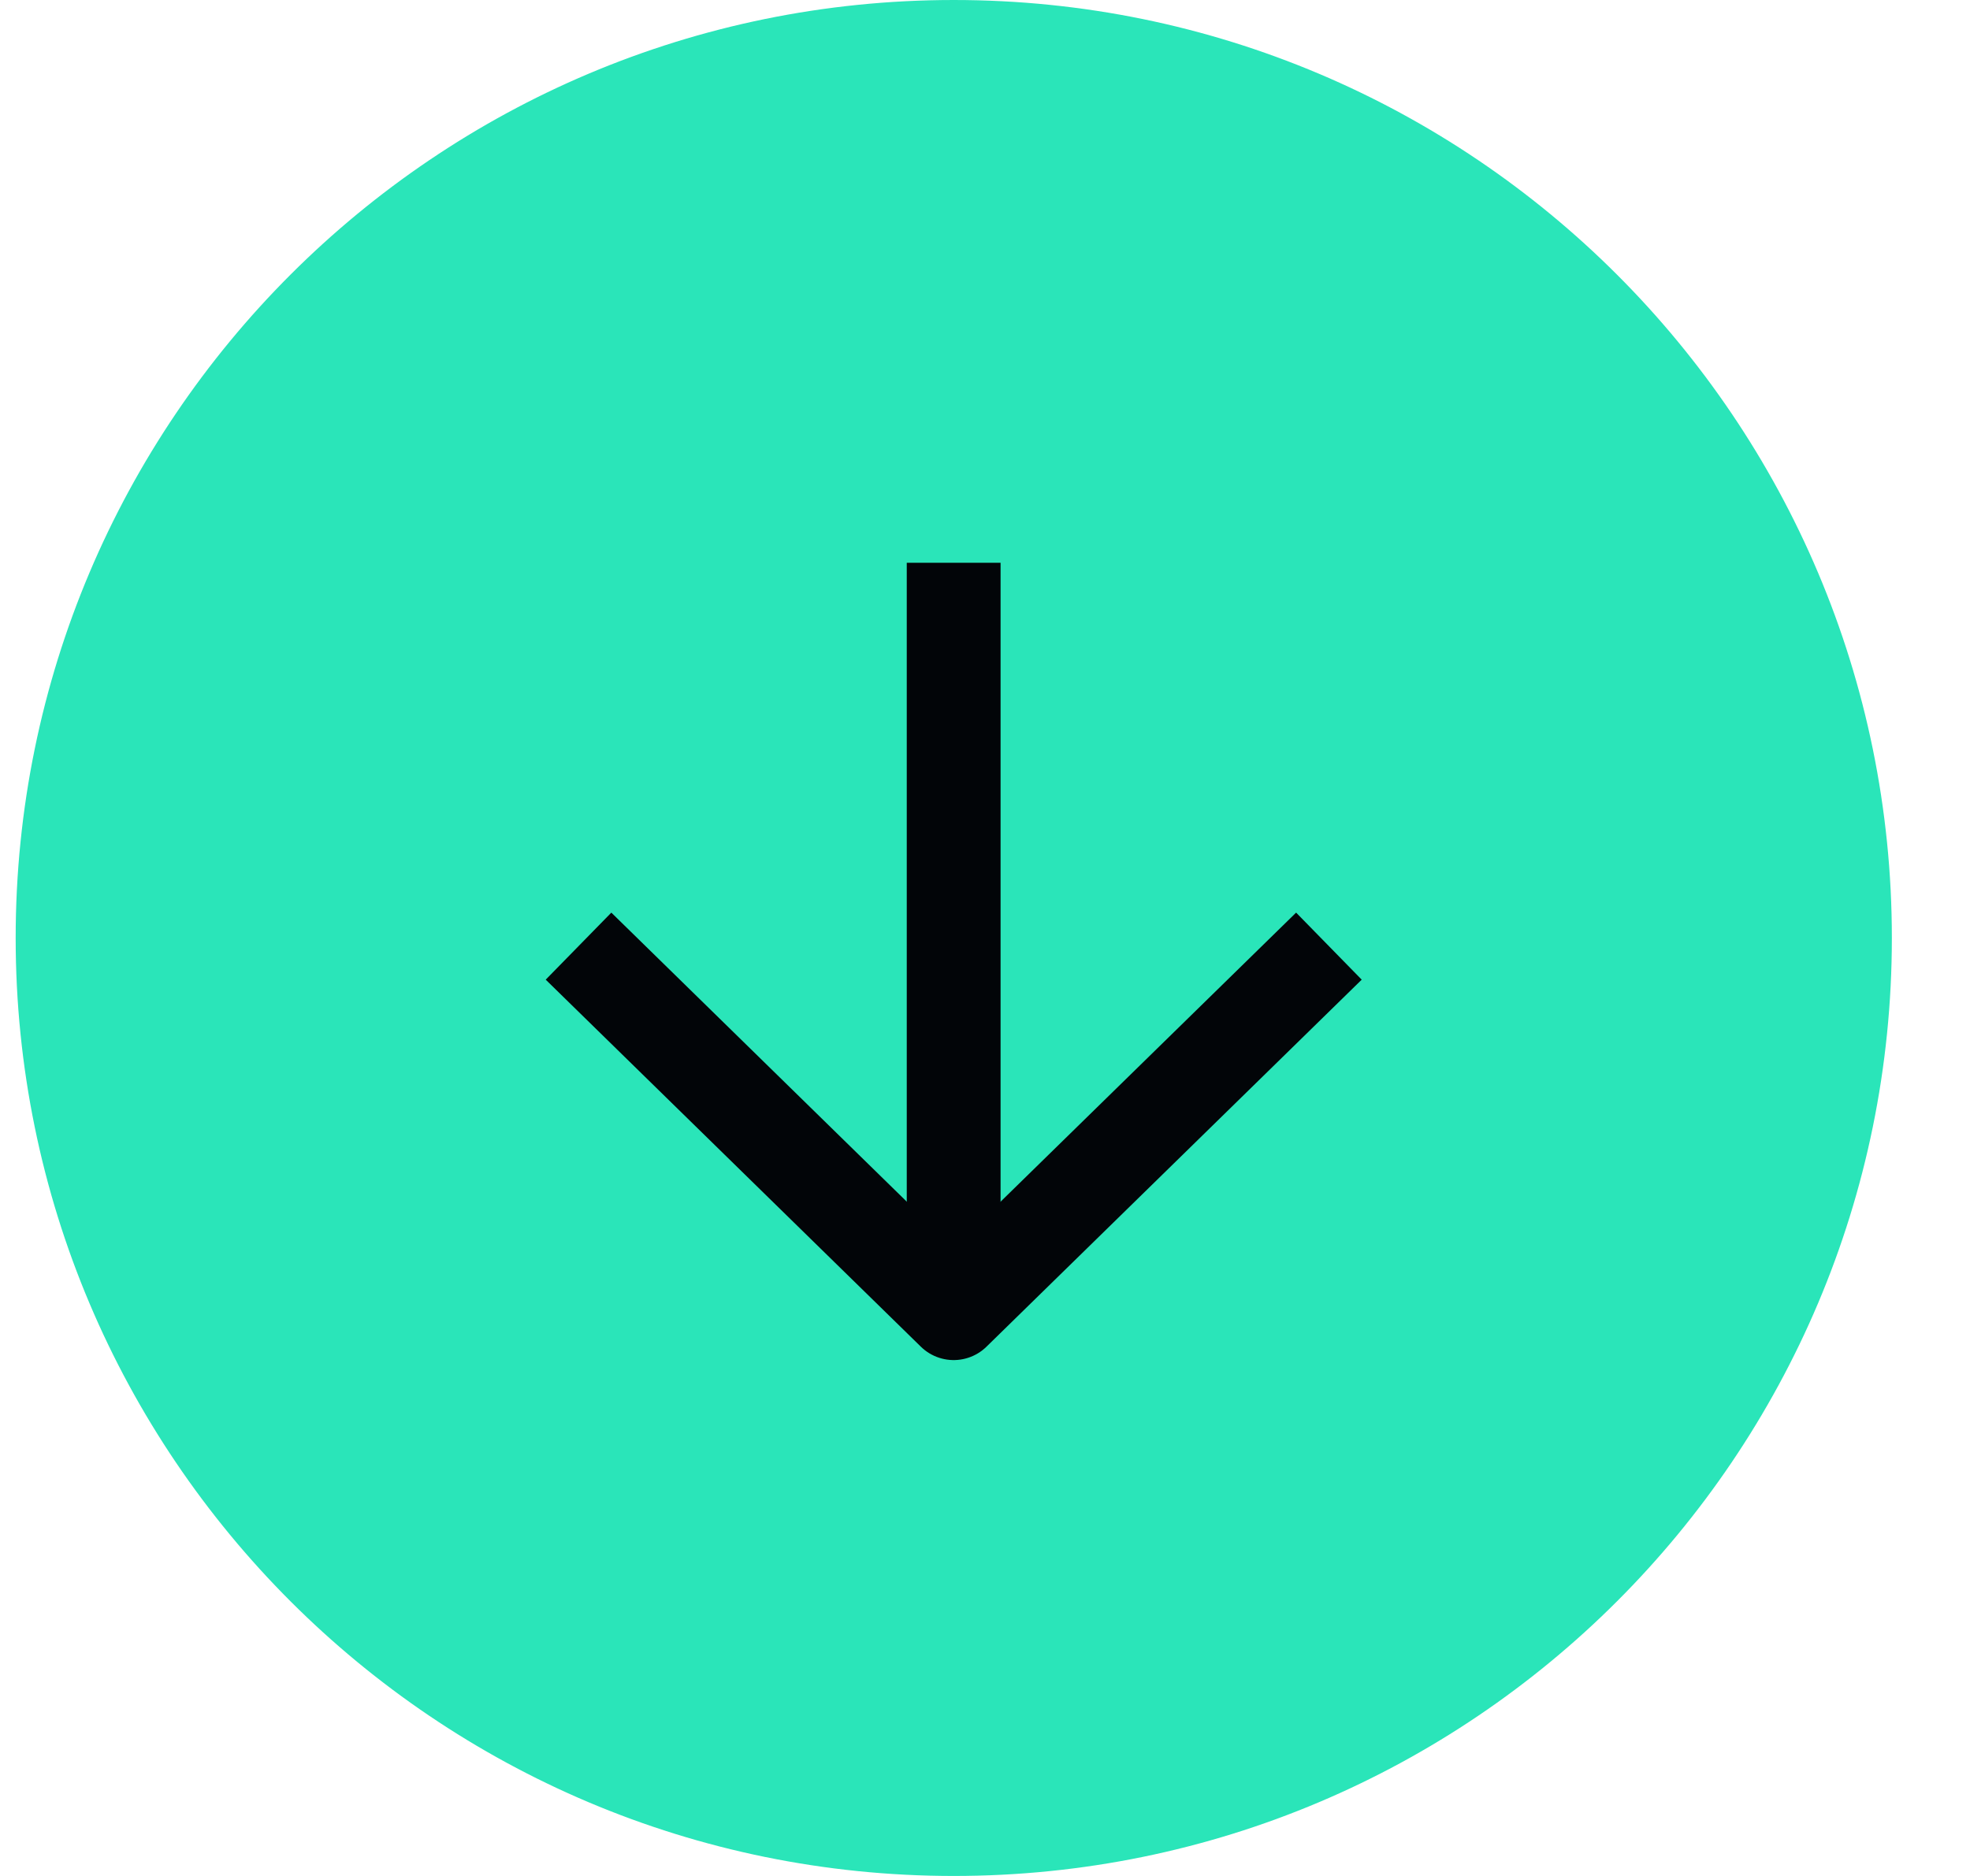
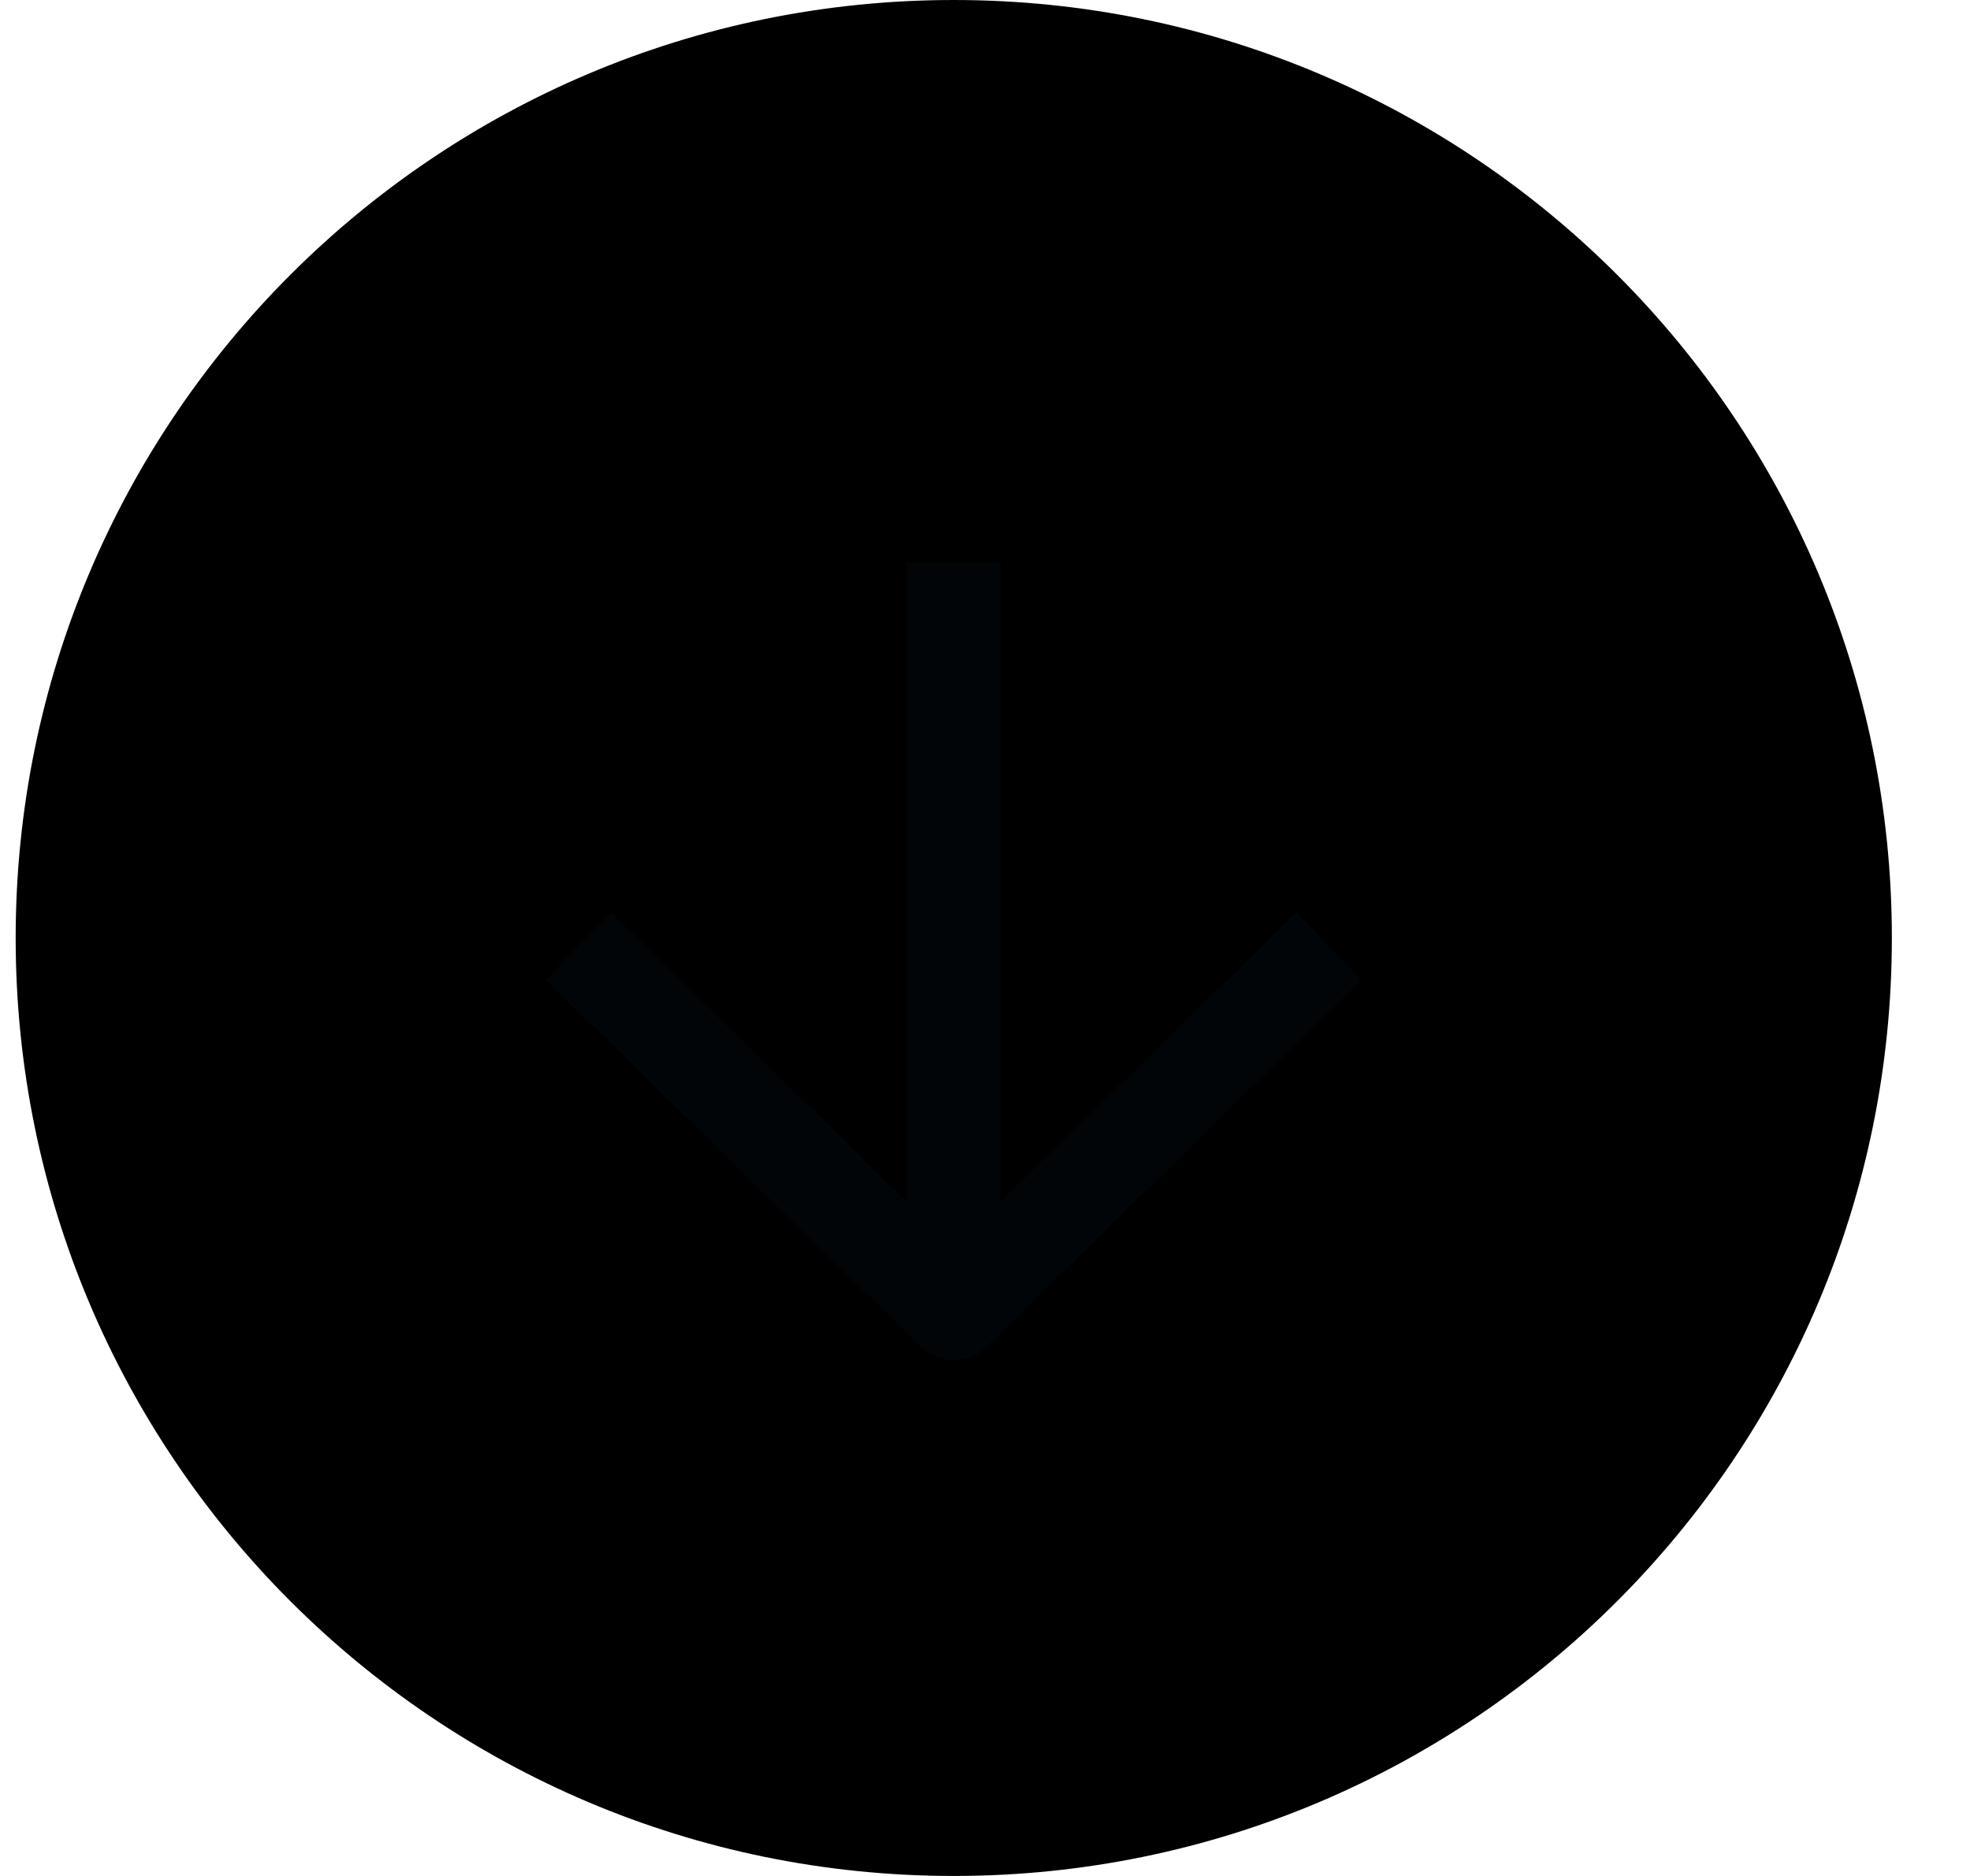
<svg xmlns="http://www.w3.org/2000/svg" width="21" height="20" viewBox="0 0 21 20" fill="none">
-   <rect x="19.866" y="19.7" width="19.4" height="19.4" rx="9.7" transform="rotate(180 19.8665 19.7)" fill="#2AE5B9" />
-   <rect x="19.866" y="19.7" width="19.4" height="19.4" rx="9.7" transform="rotate(180 19.8665 19.7)" stroke="#2AE5B9" stroke-width="0.6" />
+   <rect x="19.866" y="19.7" width="19.4" height="19.4" rx="9.7" transform="rotate(180 19.8665 19.7)" fill="currentColor" />
+   <rect x="19.866" y="19.7" width="19.4" height="19.4" rx="9.7" transform="rotate(180 19.8665 19.7)" stroke="currentColor" stroke-width="0.6" />
  <path d="M10.166 6V14" stroke="#020508" stroke-miterlimit="10" stroke-linejoin="round" />
  <path d="M14.166 10.087L10.166 14L6.167 10.087" stroke="#020508" stroke-miterlimit="10" stroke-linejoin="round" />
</svg>
